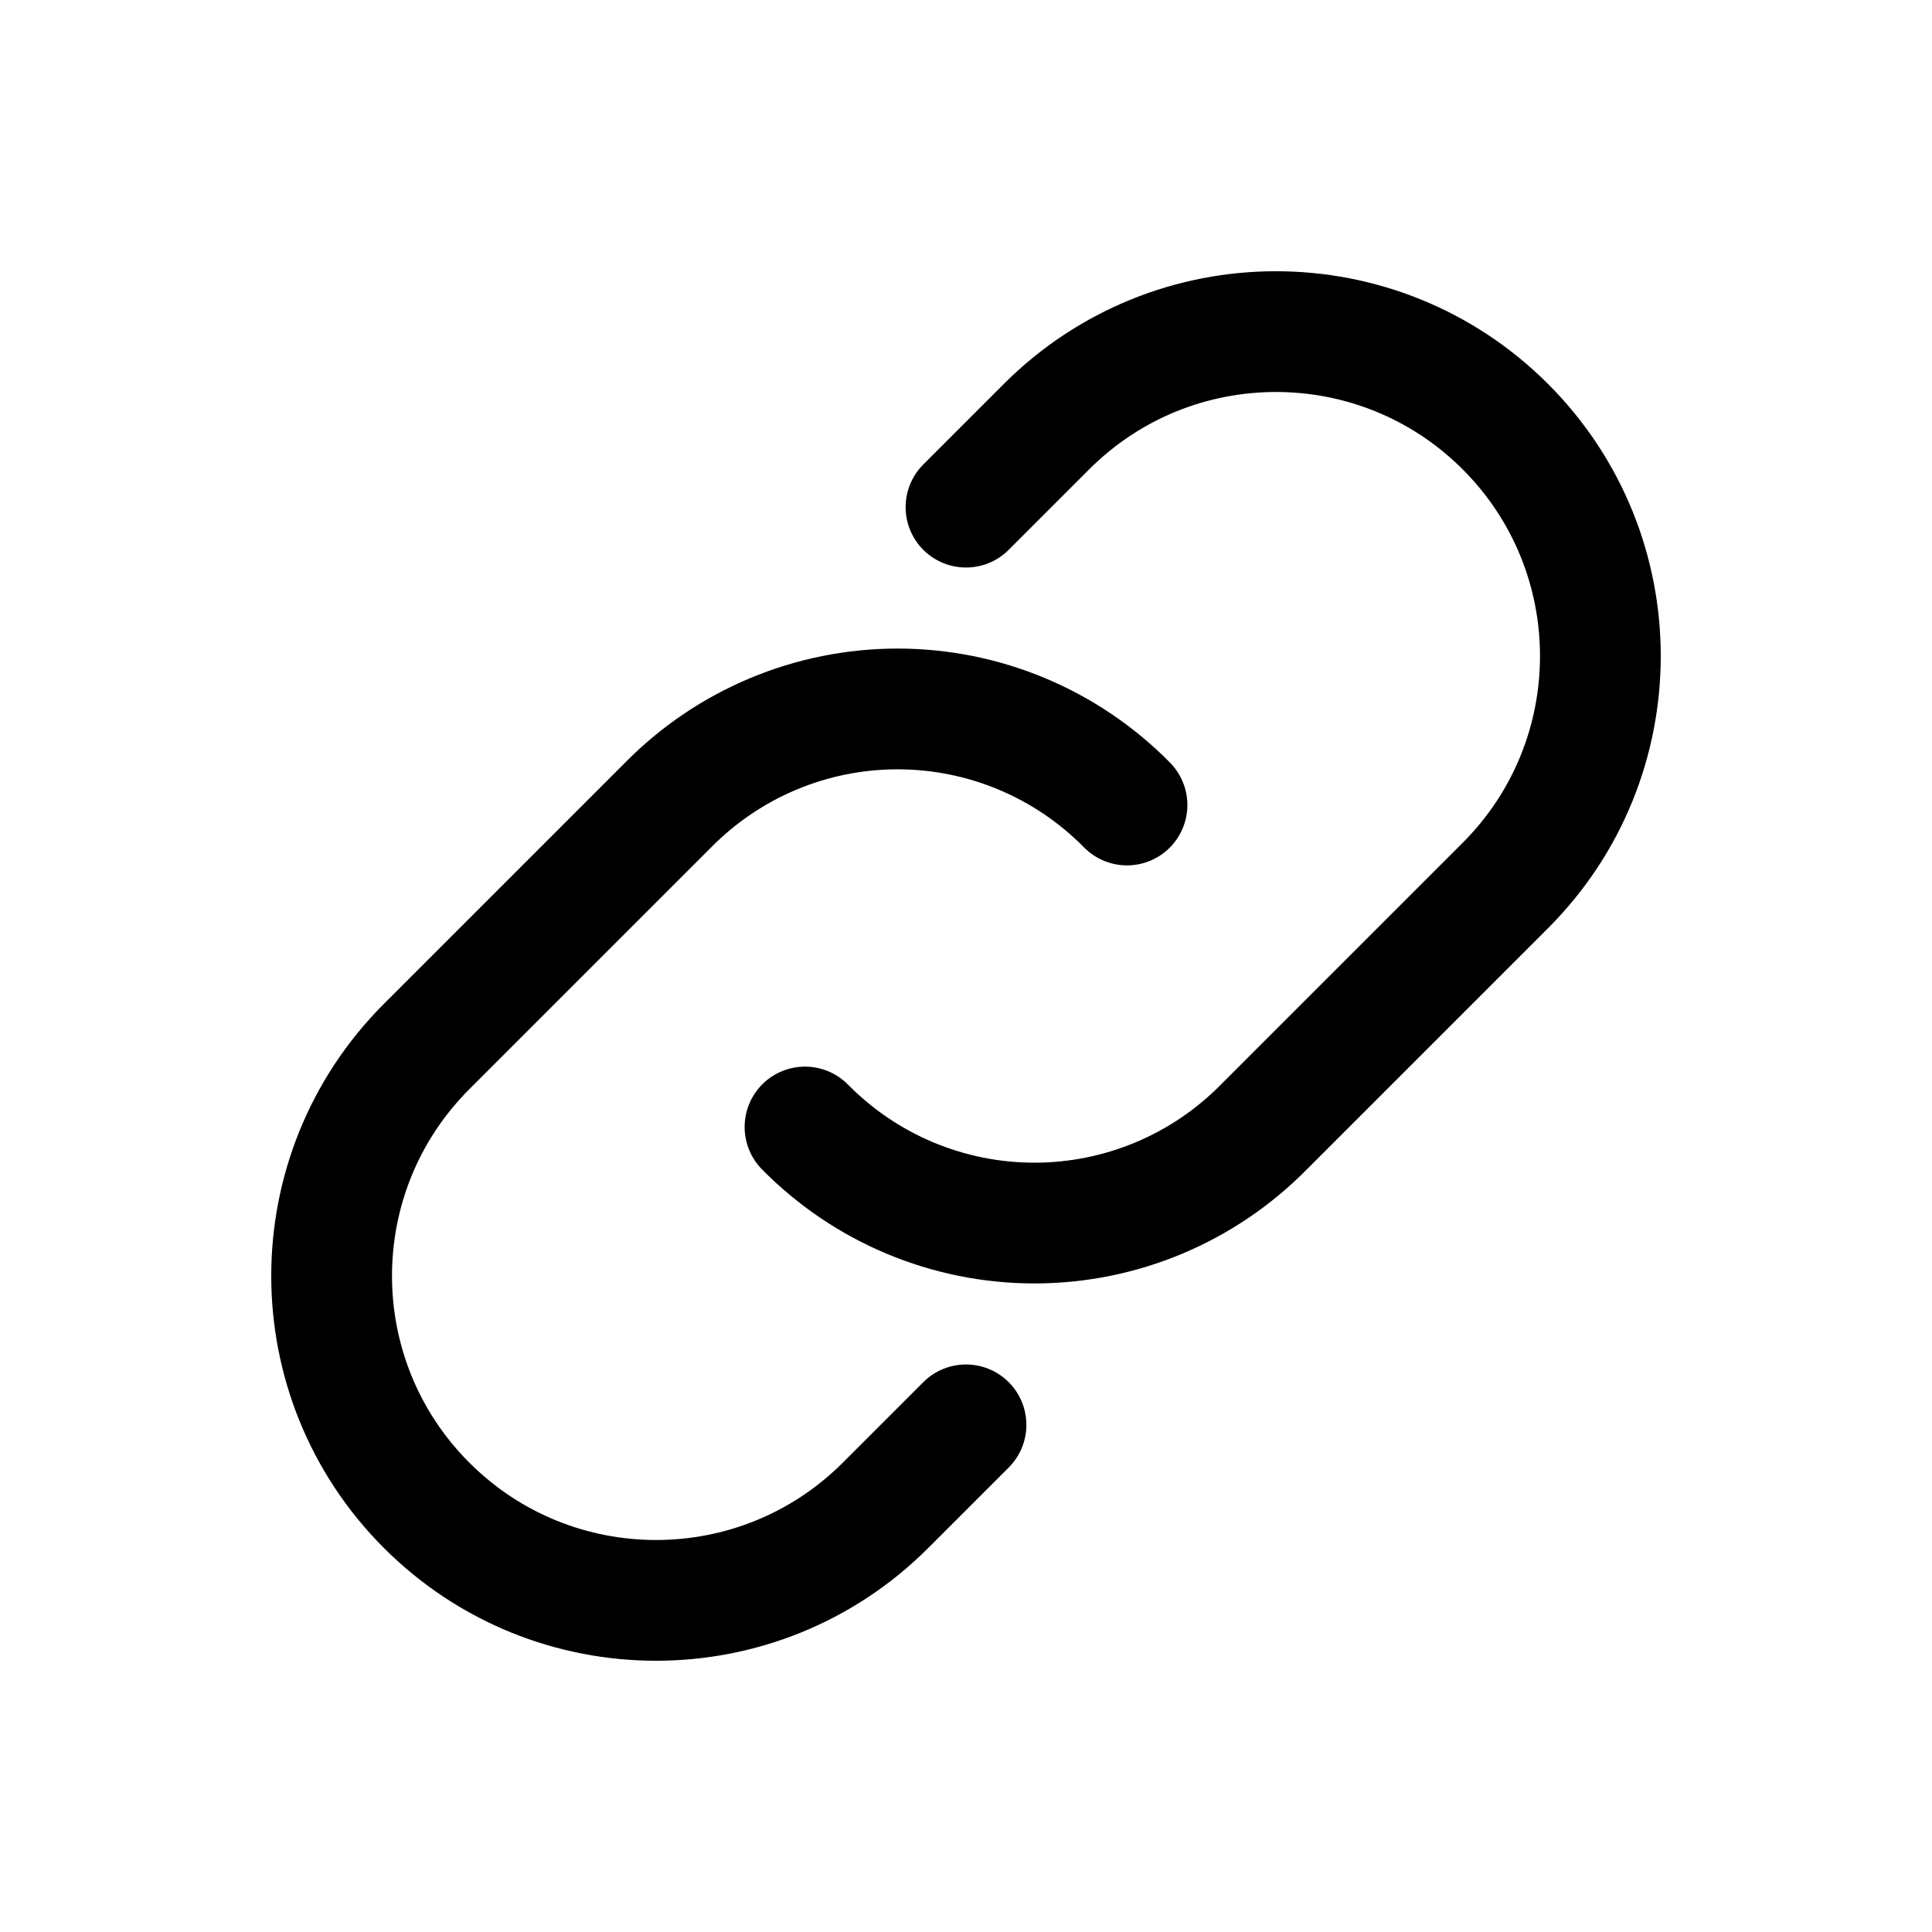
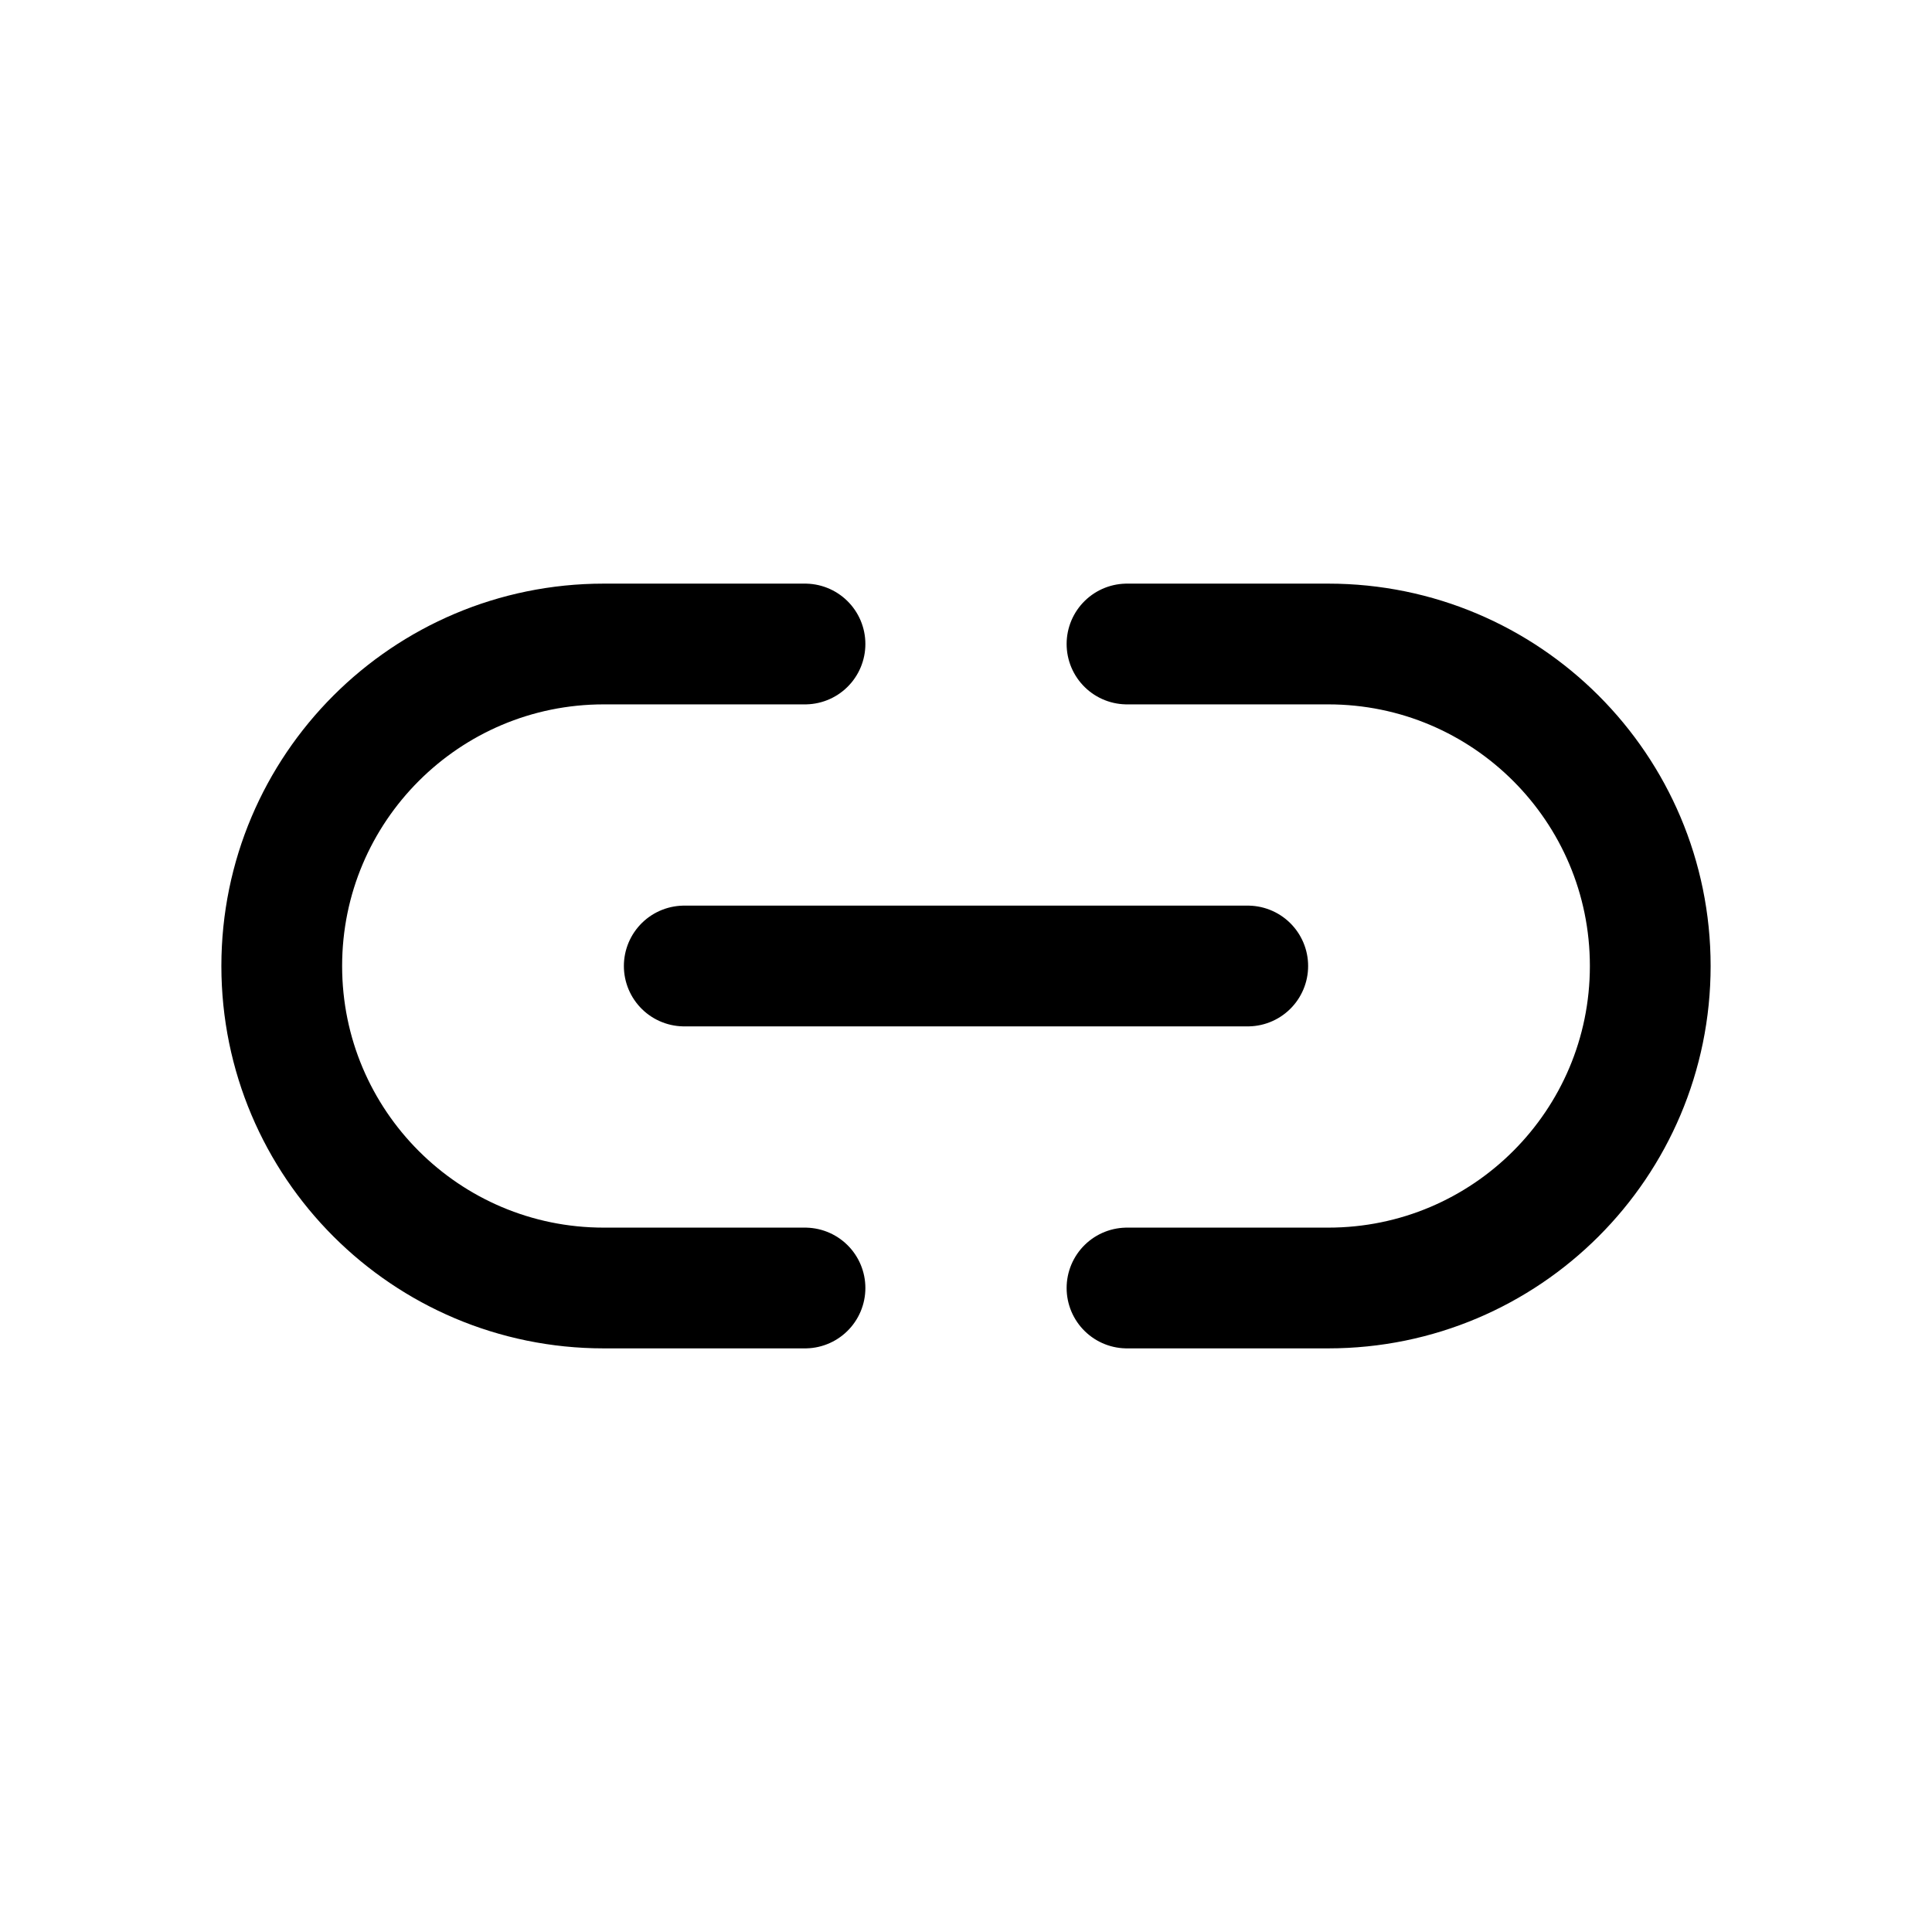
<svg xmlns="http://www.w3.org/2000/svg" id="icon" viewBox="0 0 24 24" fill="none" stroke="currentColor" stroke-width="1.5" stroke-linecap="round" stroke-linejoin="round">
-   <path d="M10 14a4 4 0 0 0 5.7 0l3-3a4 4 0 0 0-5.7-5.7l-1 1" />
-   <path d="M14 10a4 4 0 0 0-5.7 0l-3 3a4 4 0 0 0 5.7 5.7l1-1" />
+   <path d="M10 8H7.5a4 4 0 0 0 0 8H10M14 8h2.5a4 4 0 0 1 0 8H14M8.5 12h7" />
</svg>
